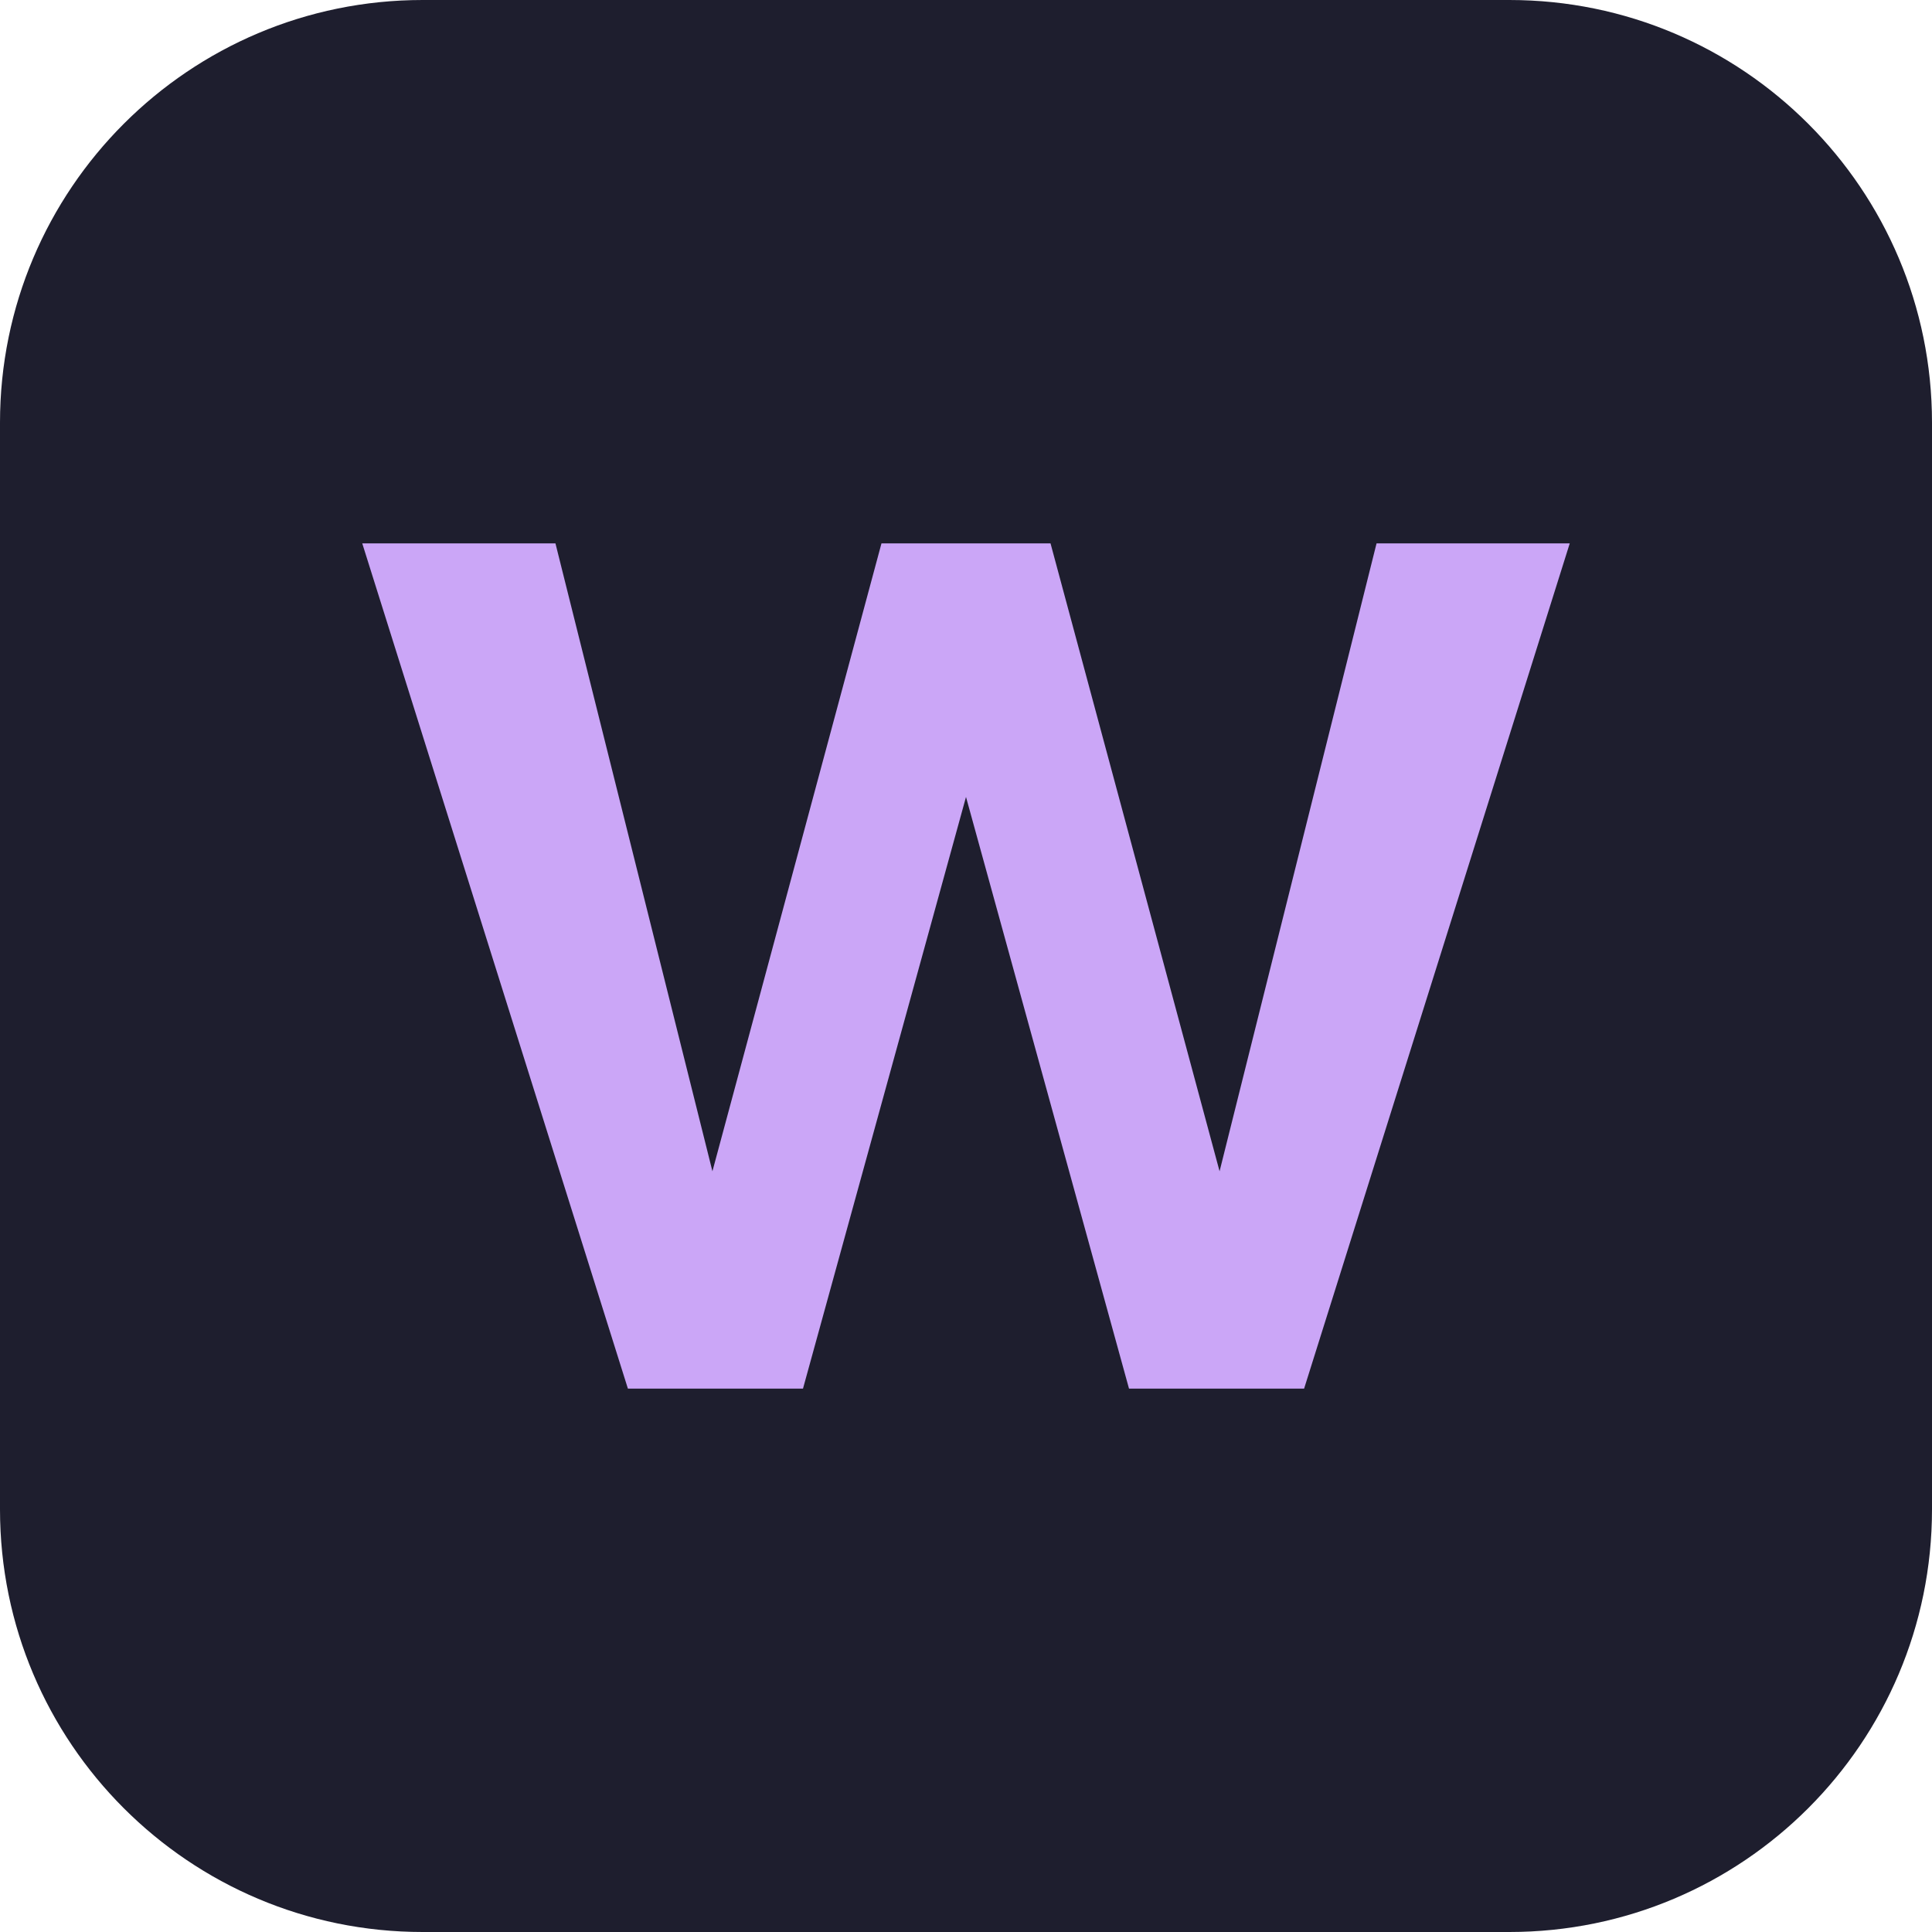
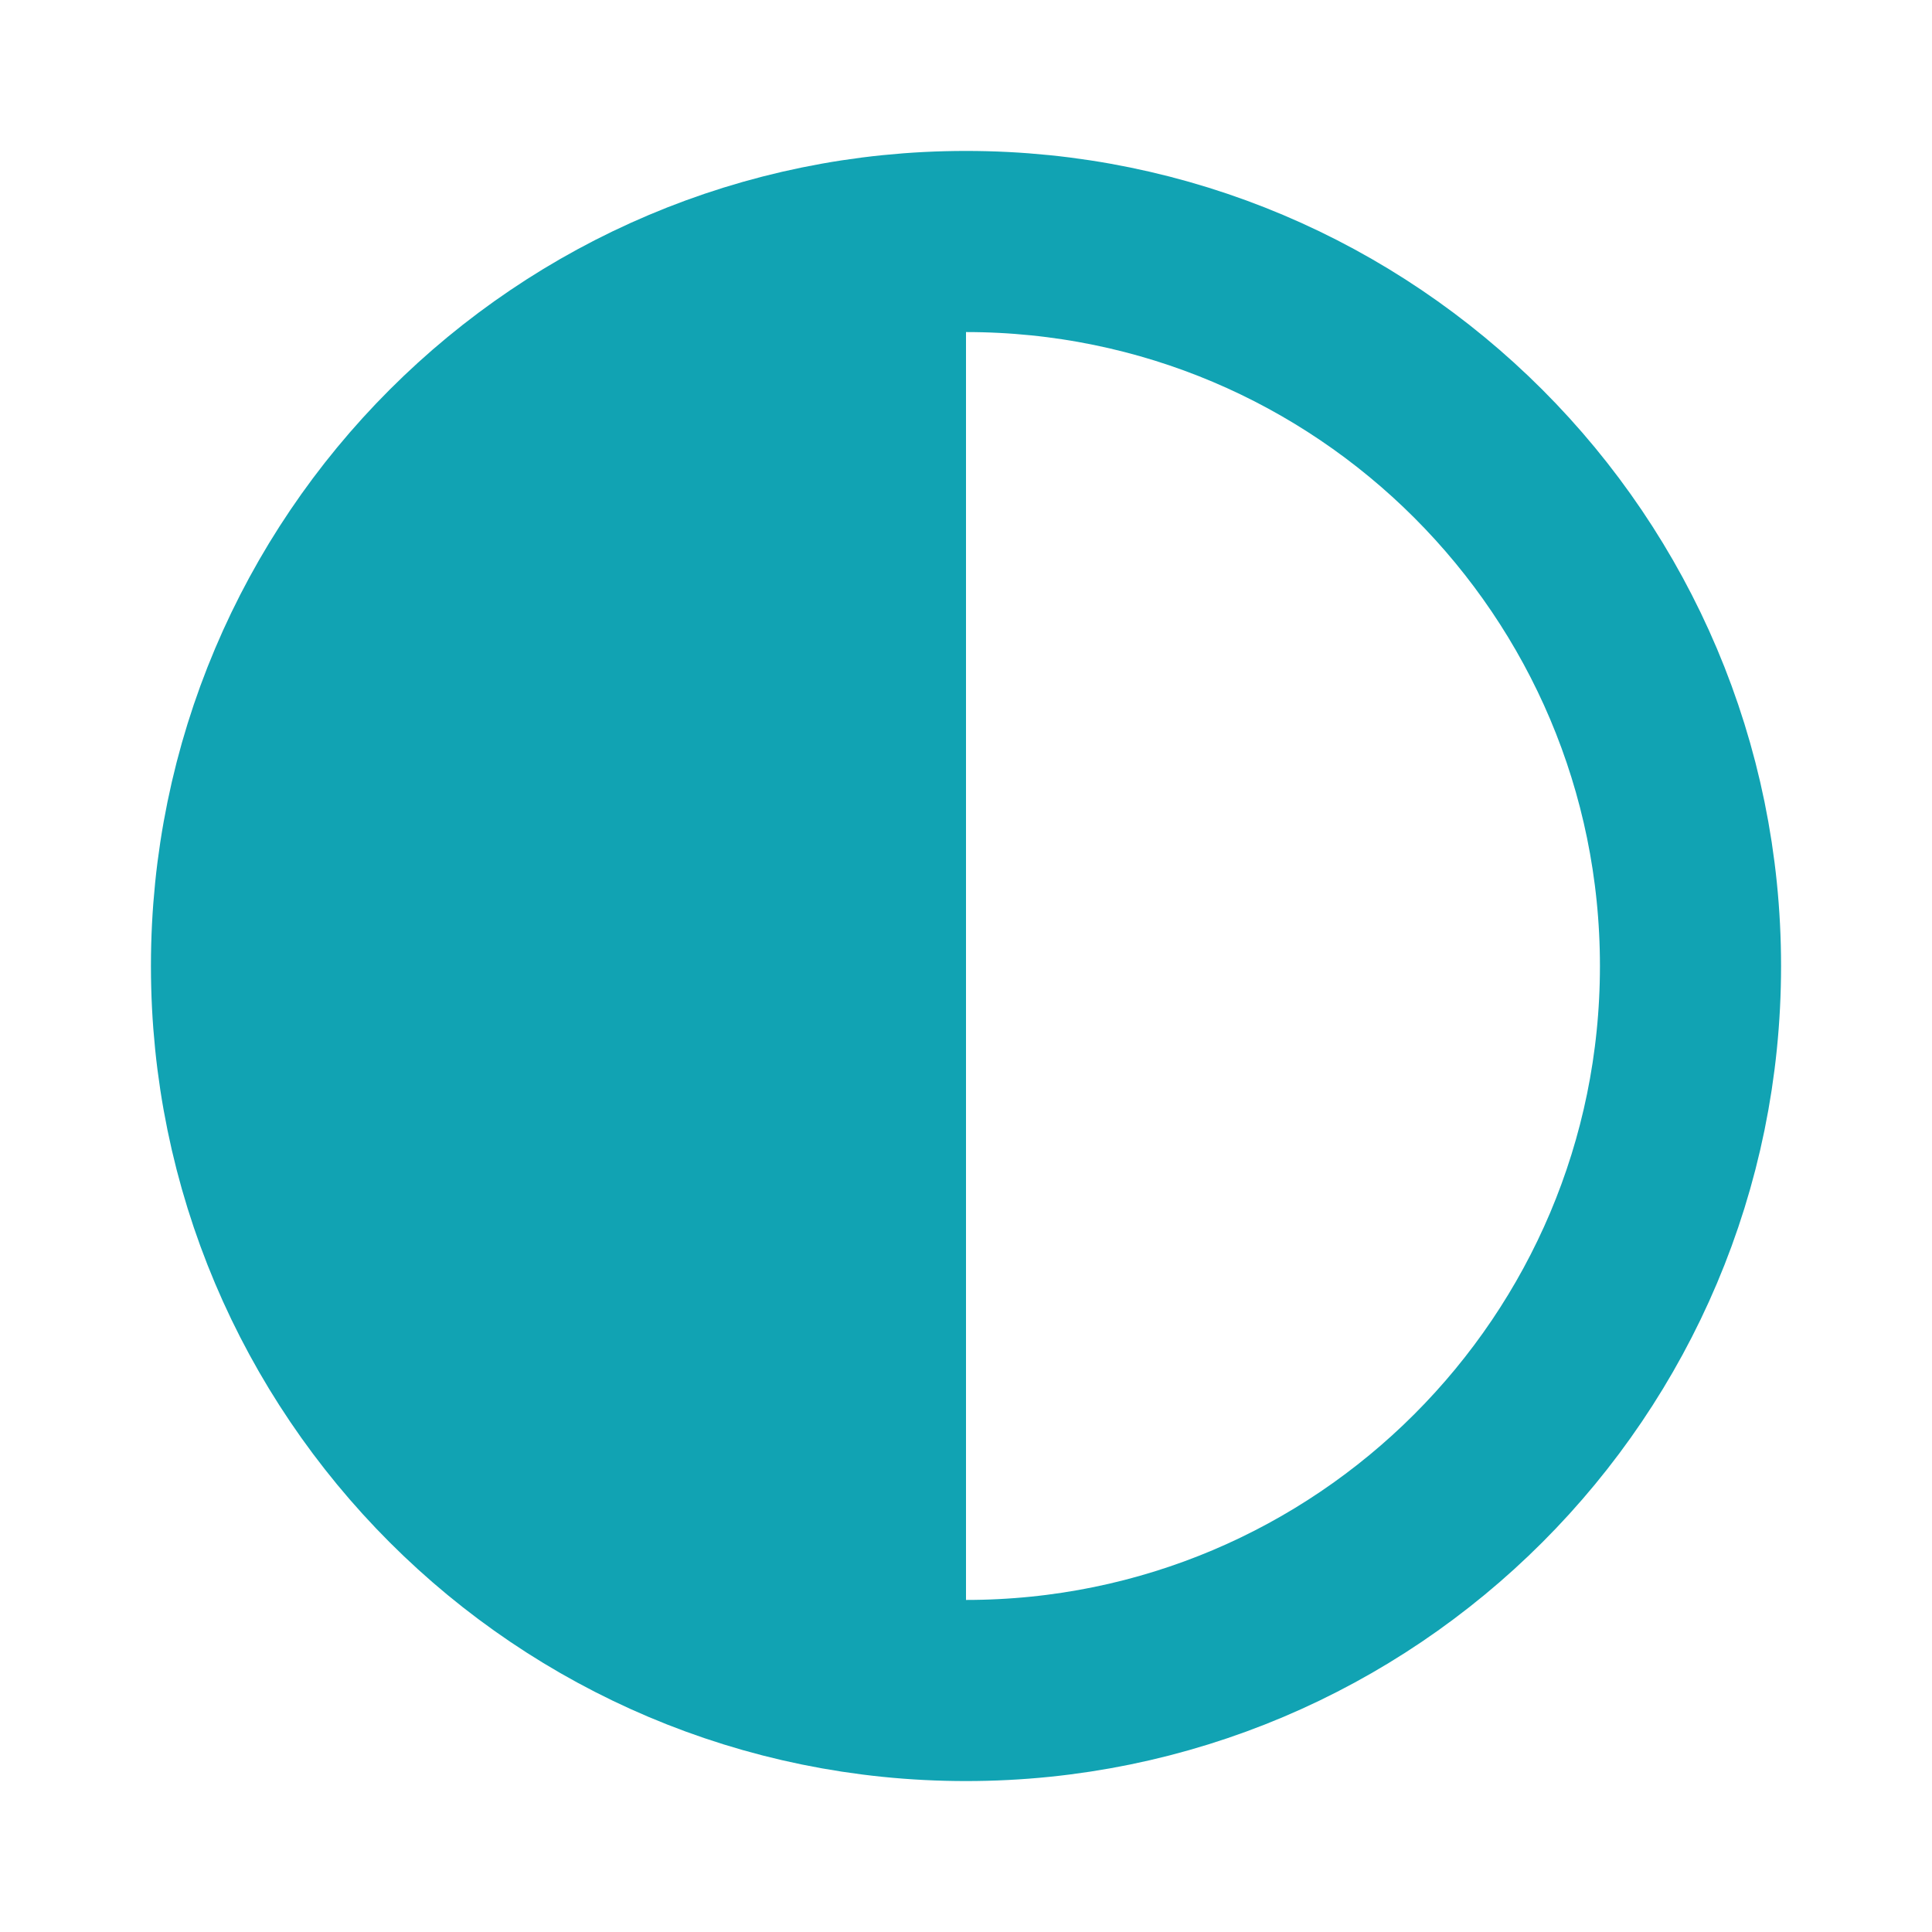
<svg xmlns="http://www.w3.org/2000/svg" viewBox="0 0 32 32">
-   <rect width="32" height="32" rx="7" fill="#1e1e2e" />
-   <path d="M6 9h3.2l2.6 10.4L14.6 9h2.8l2.8 10.4L22.8 9H26l-4.4 14h-2.9L16 13.2 13.3 23h-2.9z" fill="#cba6f7" />
+   <circle cx="16" cy="16" r="12" fill="none" stroke="#11a3b3" stroke-width="3" />
+   <path d="M16 4a12 12 0 0 0 0 24z" fill="#11a3b3" />
</svg>
